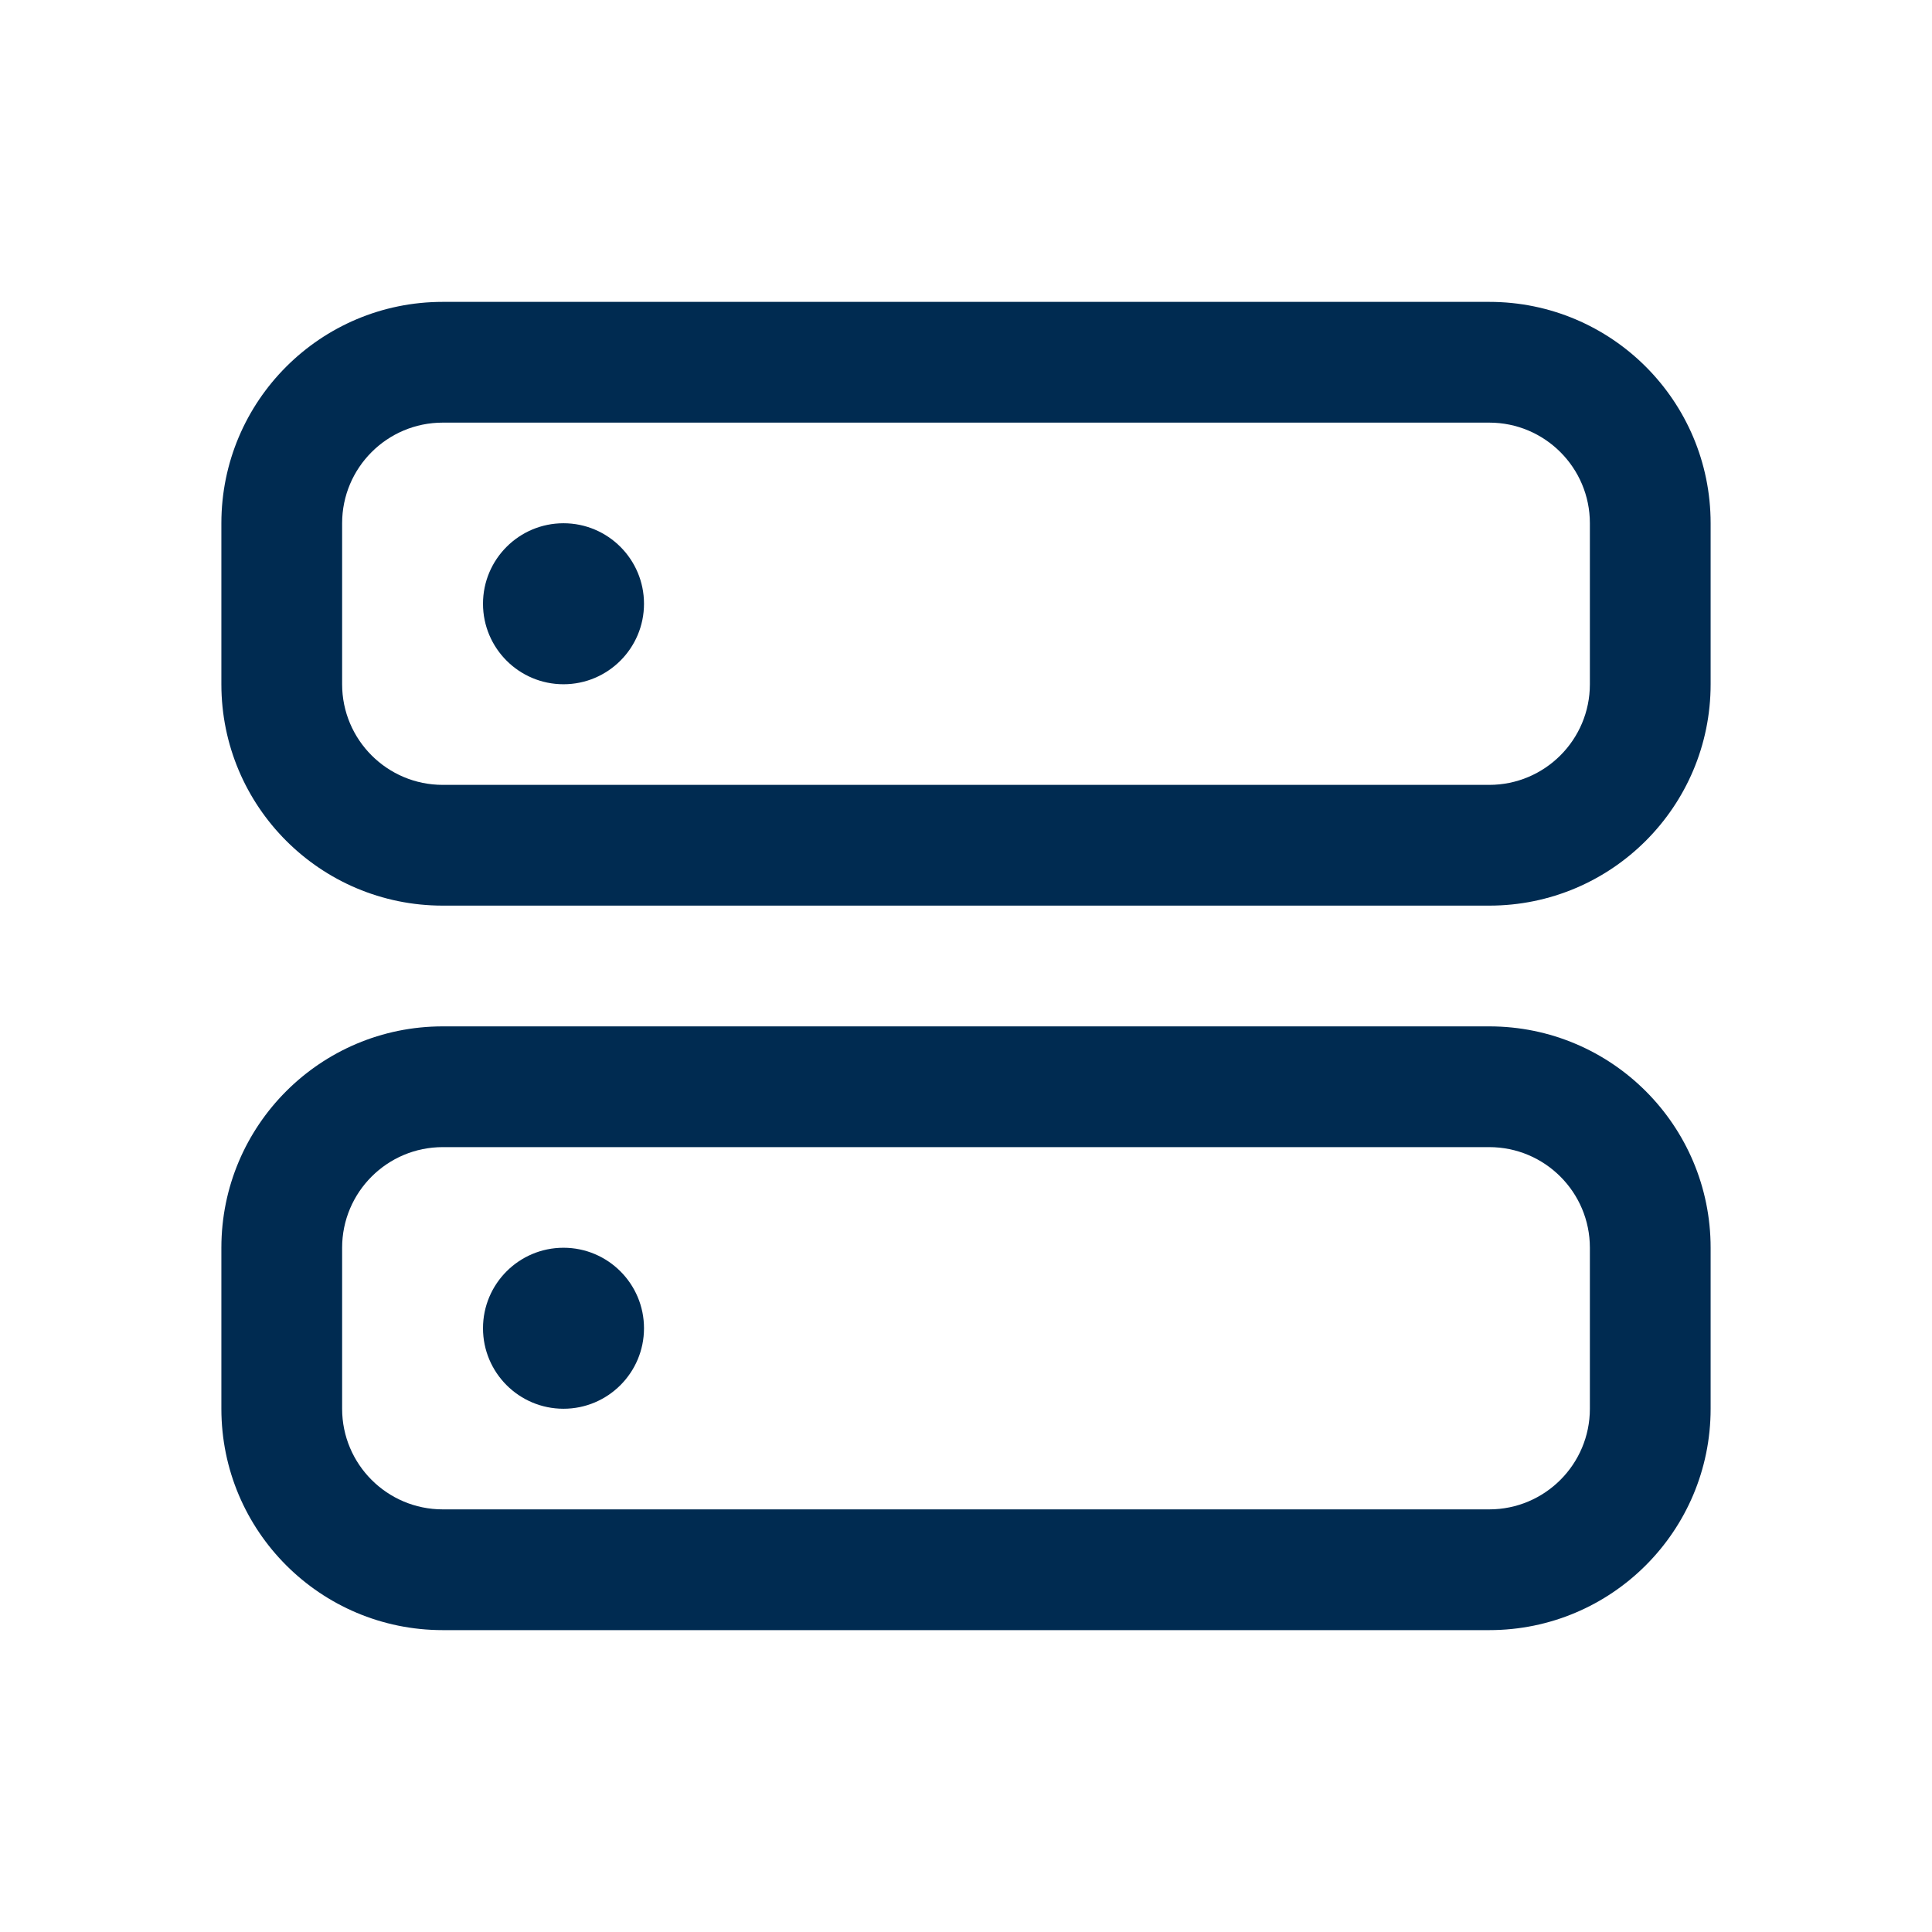
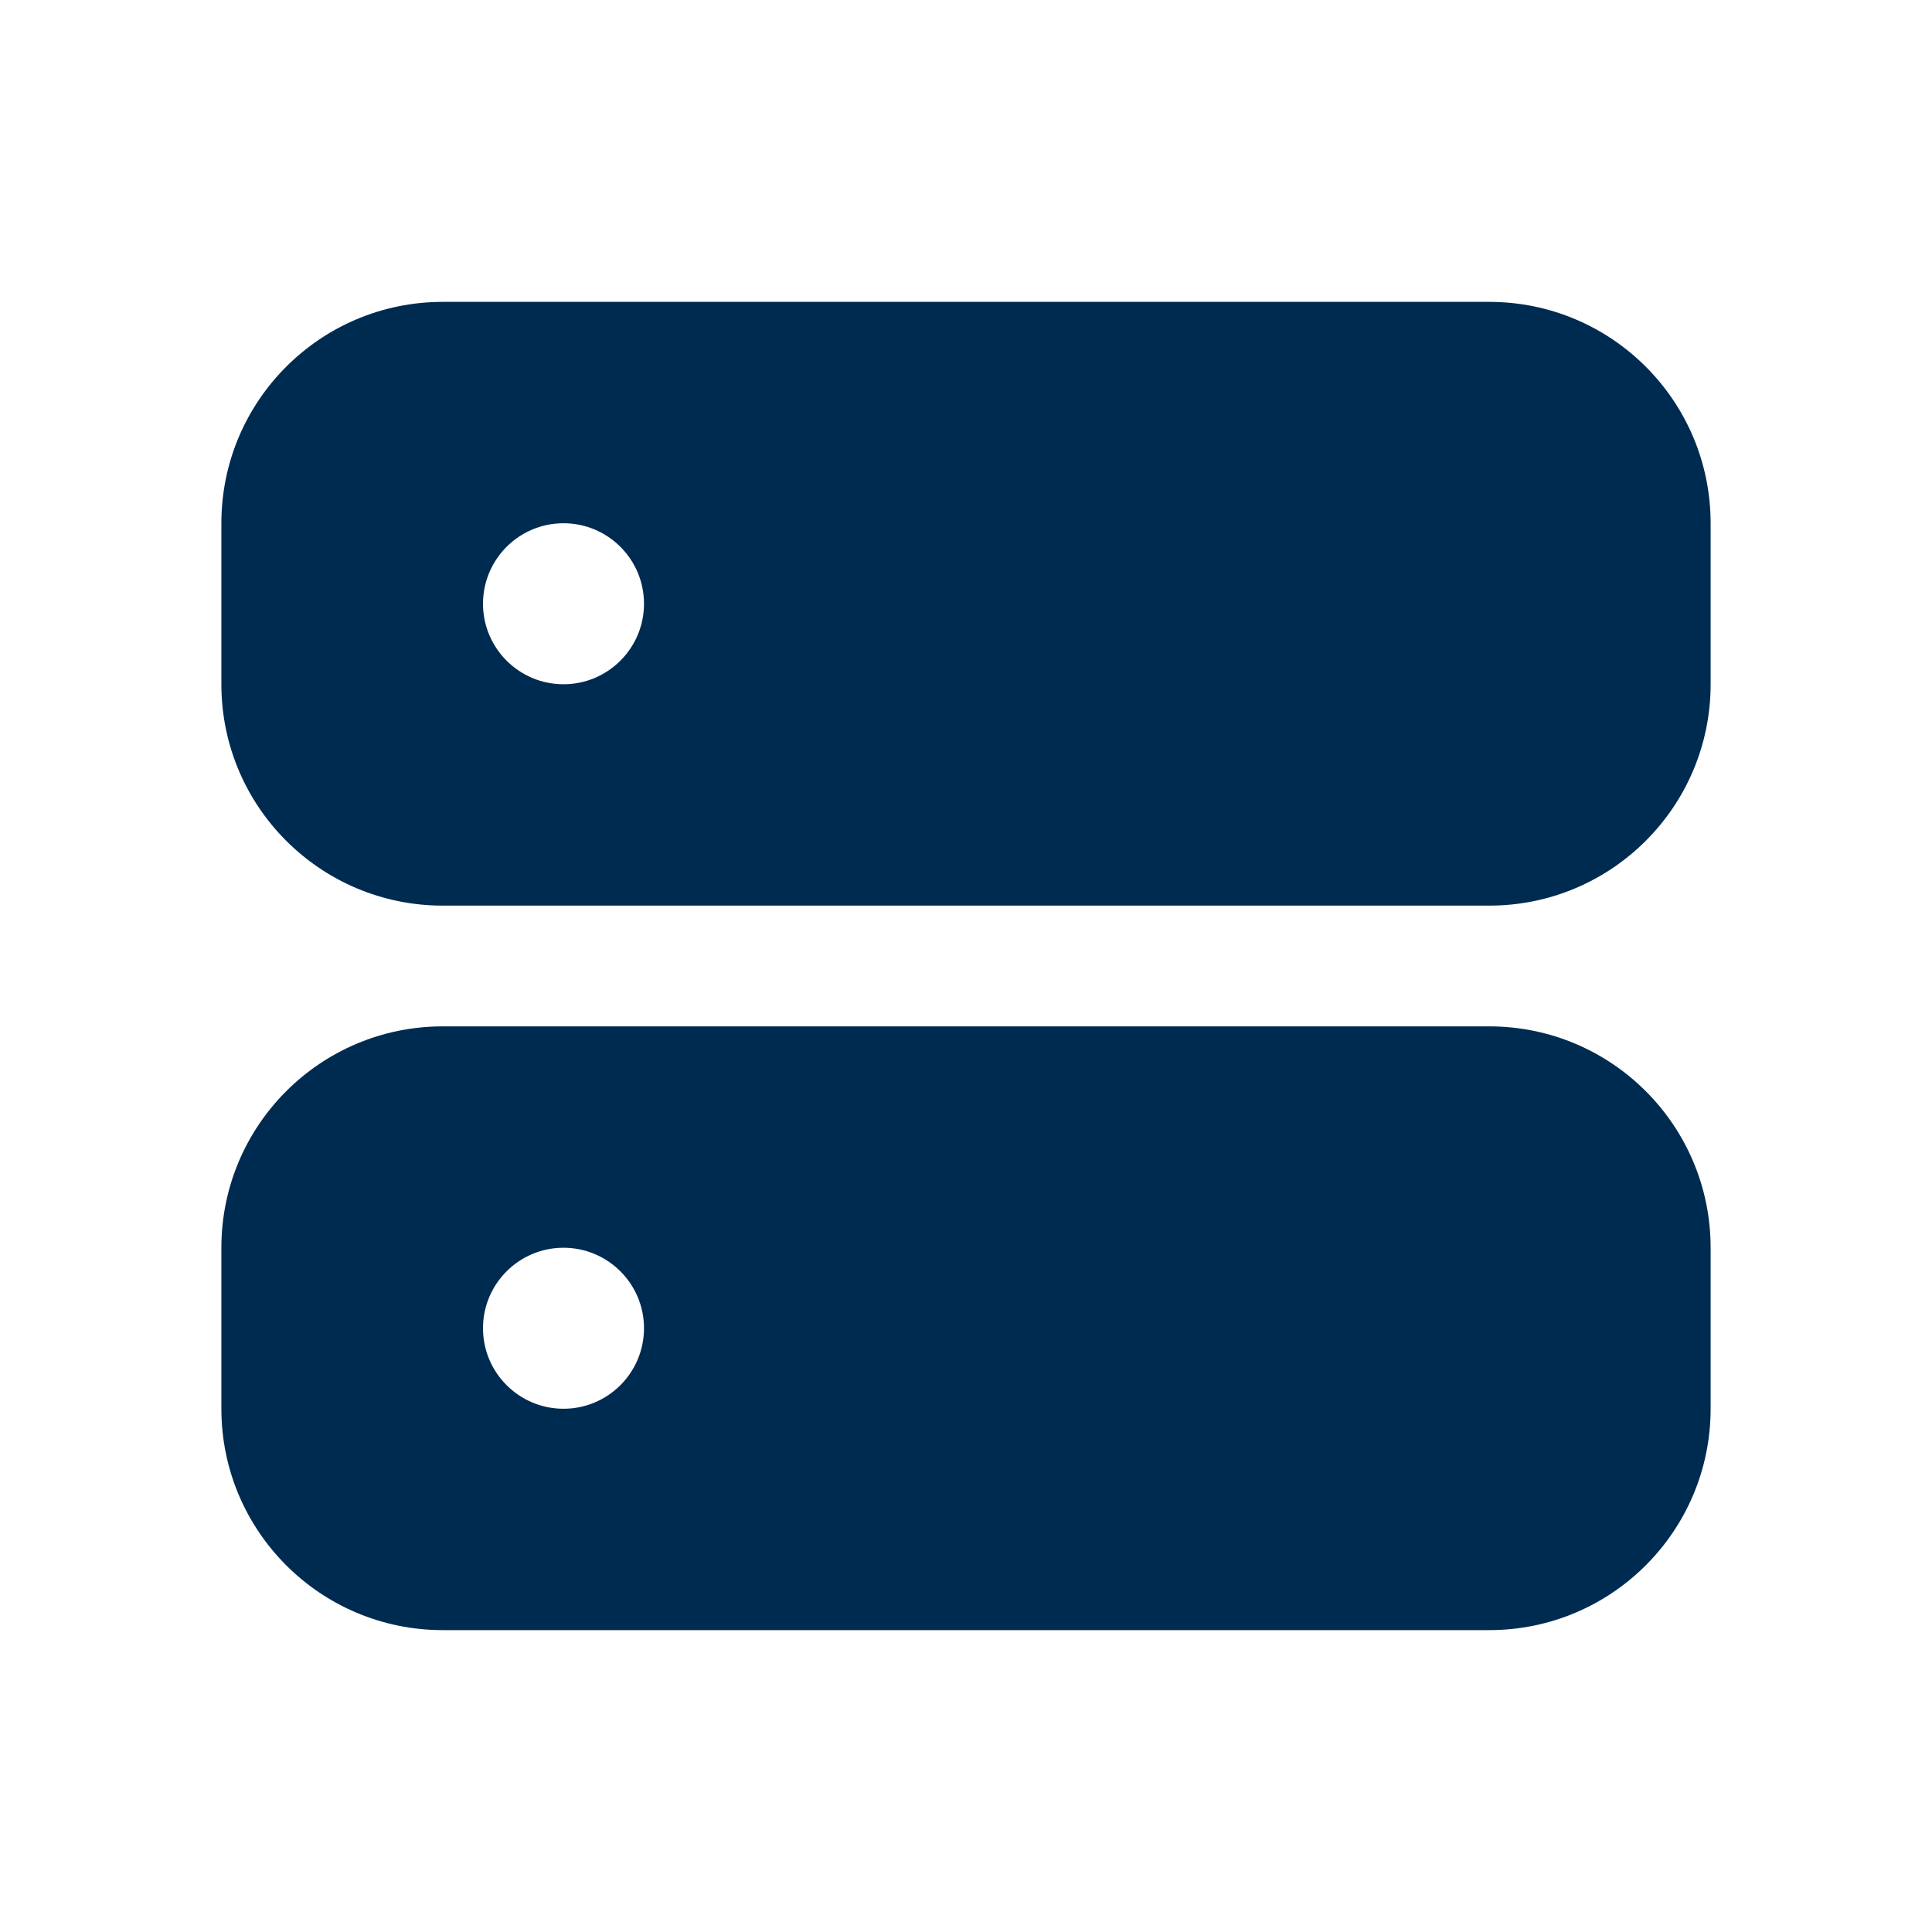
<svg xmlns="http://www.w3.org/2000/svg" width="24" height="24" viewBox="0 0 24 24" fill="none">
-   <path fill-rule="evenodd" clip-rule="evenodd" d="M18.5,3.75c1.519,0 2.75,1.231 2.75,2.75v2c0,1.519 -1.231,2.75 -2.75,2.75h-13c-1.519,0 -2.75,-1.231 -2.75,-2.75v-2c0,-1.519 1.231,-2.75 2.75,-2.75zM4.25,8.5c0,0.69 0.56,1.25 1.25,1.25h13c0.69,0 1.25,-0.56 1.25,-1.25v-2c0,-0.69 -0.56,-1.25 -1.25,-1.25h-13c-0.69,0 -1.25,0.56 -1.25,1.25zM18.5,12.75c1.519,0 2.75,1.231 2.75,2.75v2c0,1.519 -1.231,2.75 -2.75,2.75h-13c-1.519,0 -2.75,-1.231 -2.75,-2.75v-2c0,-1.519 1.231,-2.75 2.75,-2.75zM4.25,17.5c0,0.69 0.56,1.25 1.25,1.25h13c0.69,0 1.25,-0.56 1.25,-1.25v-2c0,-0.69 -0.56,-1.25 -1.25,-1.25h-13c-0.69,0 -1.25,0.56 -1.25,1.25zM6,7.5c0,-0.552 0.448,-1 1,-1c0.552,0 1,0.448 1,1c0,0.552 -0.448,1 -1,1c-0.552,0 -1,-0.448 -1,-1zM8,16.5c0,0.552 -0.448,1 -1,1c-0.552,0 -1,-0.448 -1,-1c0,-0.552 0.448,-1 1,-1c0.552,0 1,0.448 1,1z" fill="#002B51" />
+   <path fill-rule="evenodd" clip-rule="evenodd" d="M5.5,11.25c-1.519,0 -2.75,-1.231 -2.75,-2.75v-2c0,-1.519 1.231,-2.75 2.75,-2.75h13c1.519,0 2.75,1.231 2.75,2.75v2c0,1.519 -1.231,2.75 -2.75,2.75zM5.5,20.25c-1.519,0 -2.75,-1.231 -2.75,-2.75v-2c0,-1.519 1.231,-2.75 2.75,-2.75h13c1.519,0 2.75,1.231 2.75,2.75v2c0,1.519 -1.231,2.75 -2.75,2.75zM7,6.5c-0.552,0 -1,0.448 -1,1c0,0.552 0.448,1 1,1c0.552,0 1,-0.448 1,-1c0,-0.552 -0.448,-1 -1,-1zM7,17.5c0.552,0 1,-0.448 1,-1c0,-0.552 -0.448,-1 -1,-1c-0.552,0 -1,0.448 -1,1c0,0.552 0.448,1 1,1z" fill="#002B51" />
</svg>
